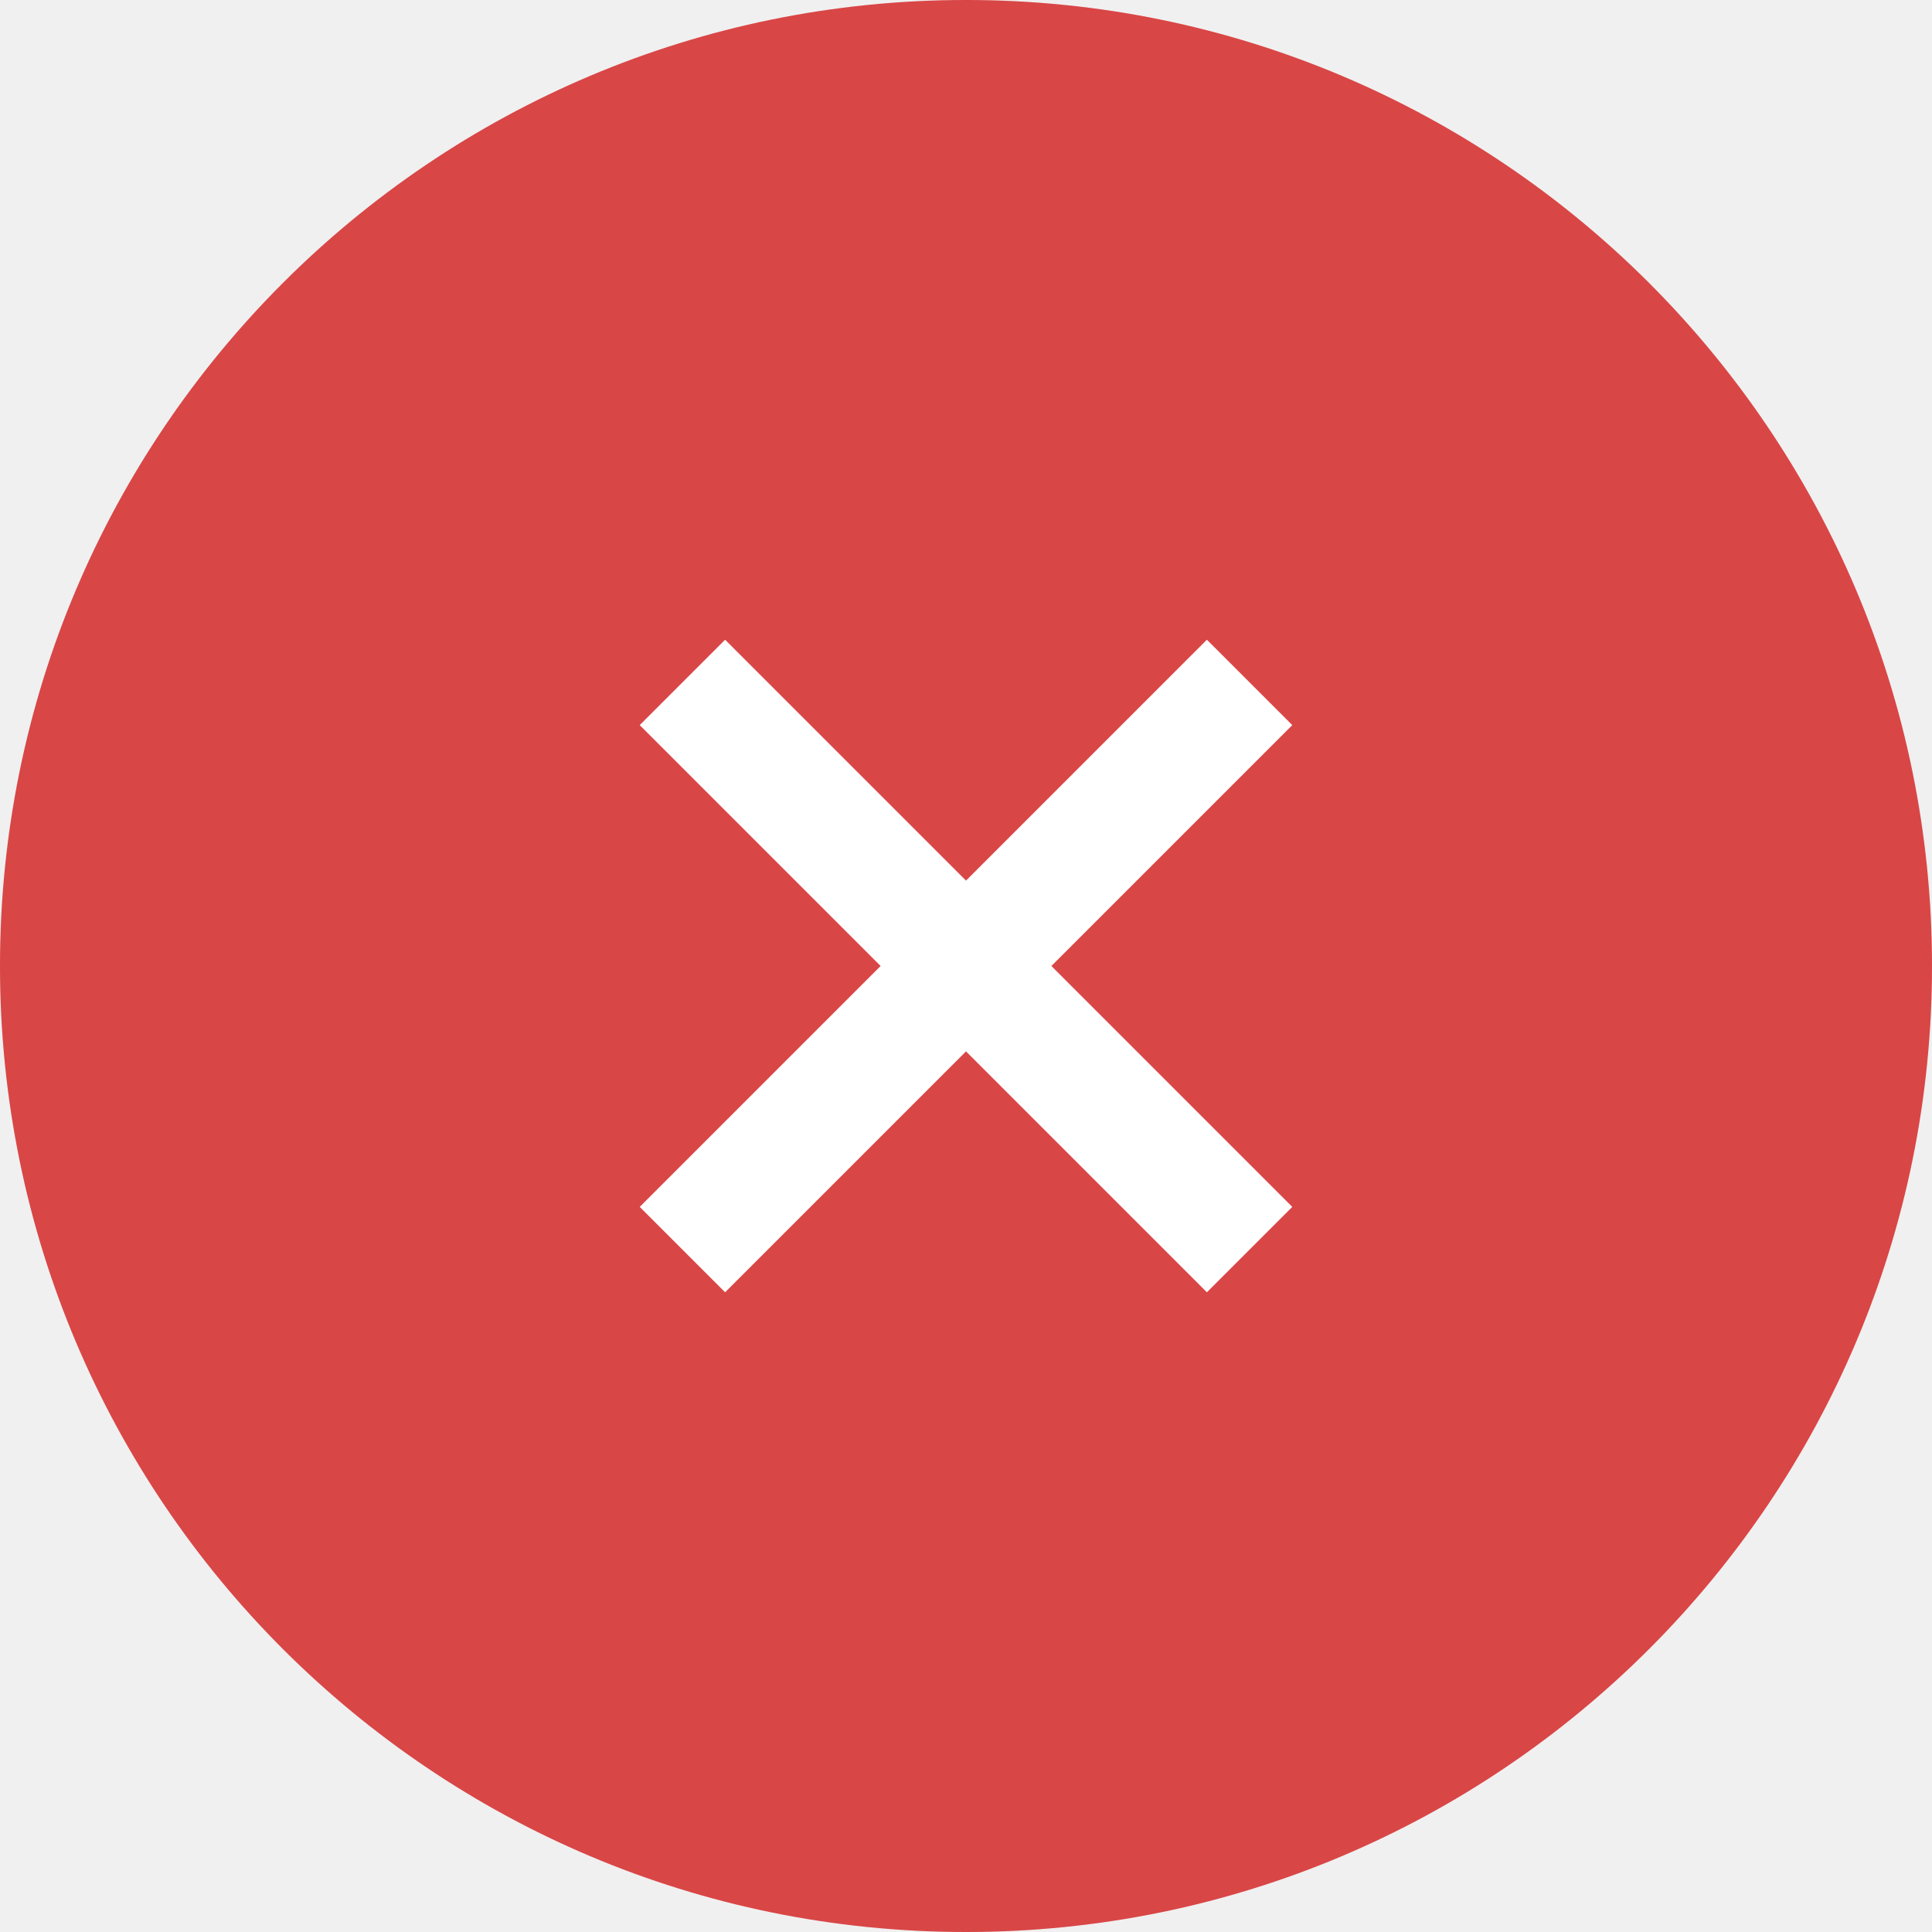
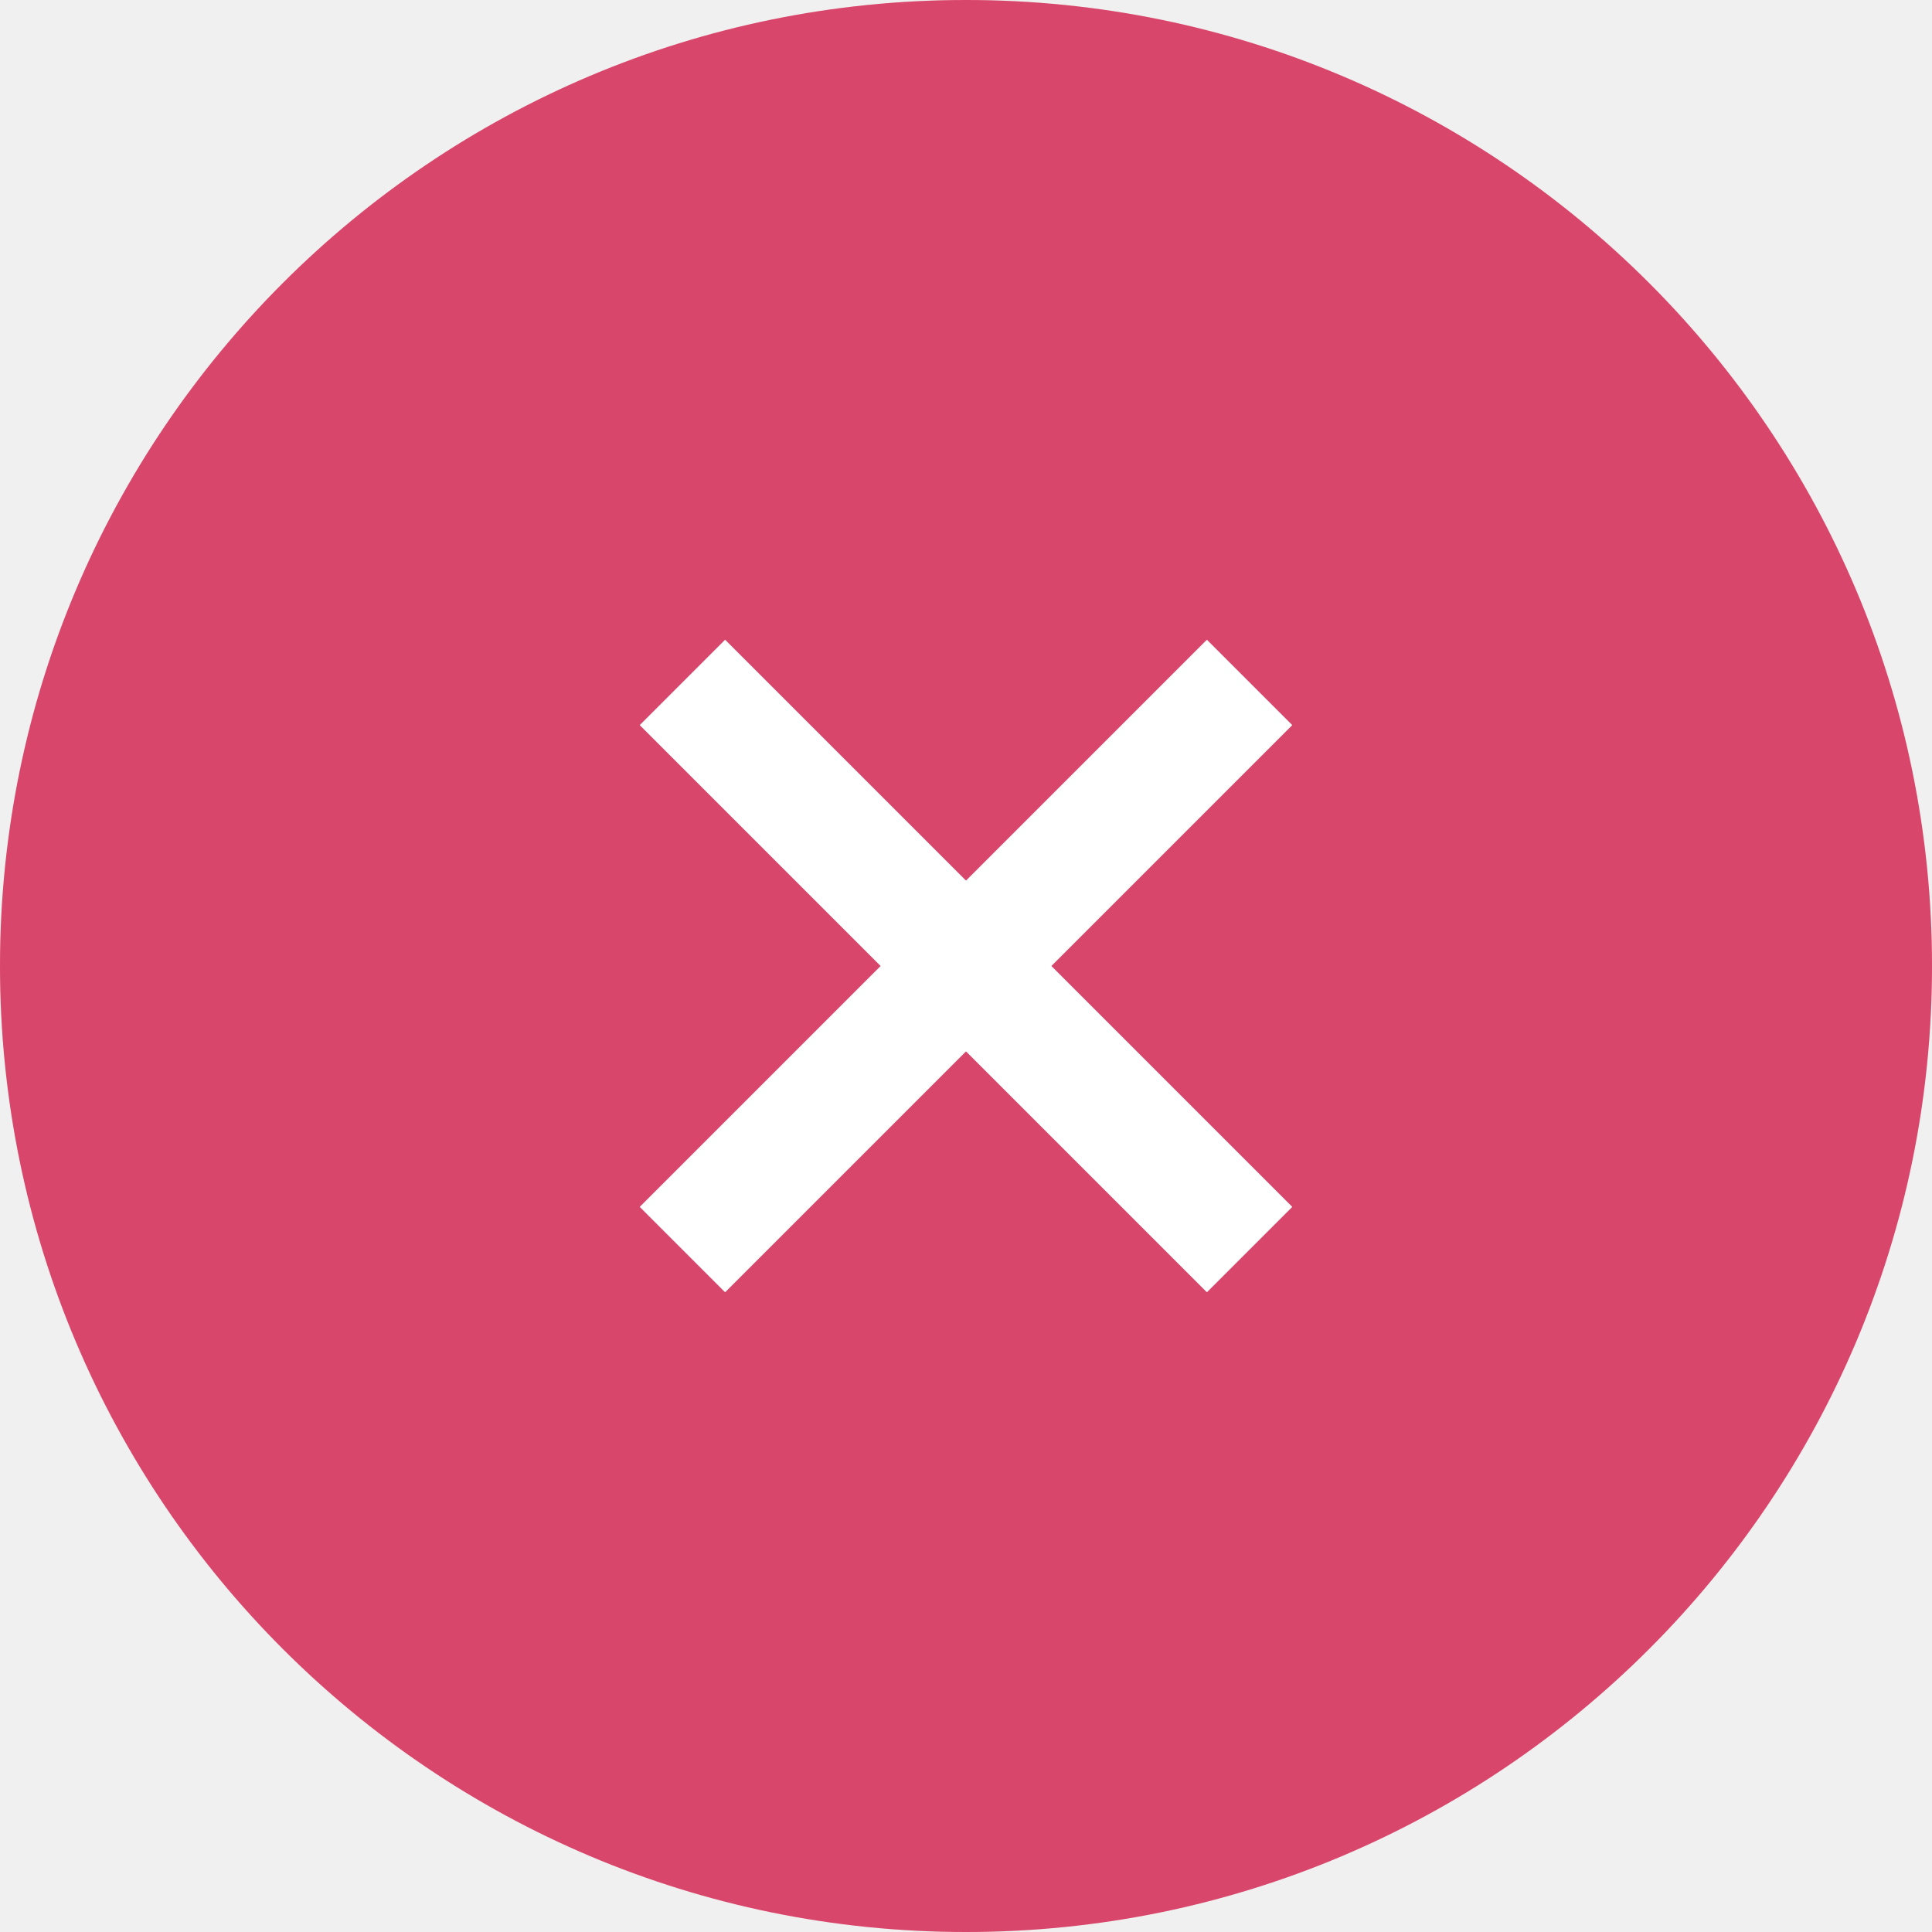
<svg xmlns="http://www.w3.org/2000/svg" id="svg7384" version="1.1" height="32" width="32">
  <defs id="defs7386" />
  <circle style="fill:#FF5252;fill-opacity:1;stroke:none" id="path2994" cx="16" cy="16" r="16" />
-   <circle style="fill:#00009ff;fill-opacity:0.15;stroke:none" id="path2994-9" cx="16" cy="16" r="16" />
+   <circle style="fill:#0000ff;fill-opacity:0.15;stroke:none" id="path2994-9" cx="16" cy="16" r="16" />
  <path id="path4778-0" style="fill:none;fill-opacity:0;fill-rule:evenodd;stroke:#ffffff;stroke-width:2;stroke-linecap:square;stroke-linejoin:miter;stroke-miterlimit:4;stroke-dasharray:none;stroke-opacity:1" d="m 12.01,12.01 c 7.98,7.98 7.98,7.98 7.98,7.98 m -7.98,0 c 7.98,-7.98 7.98,-7.98 7.98,-7.98" />
</svg>
